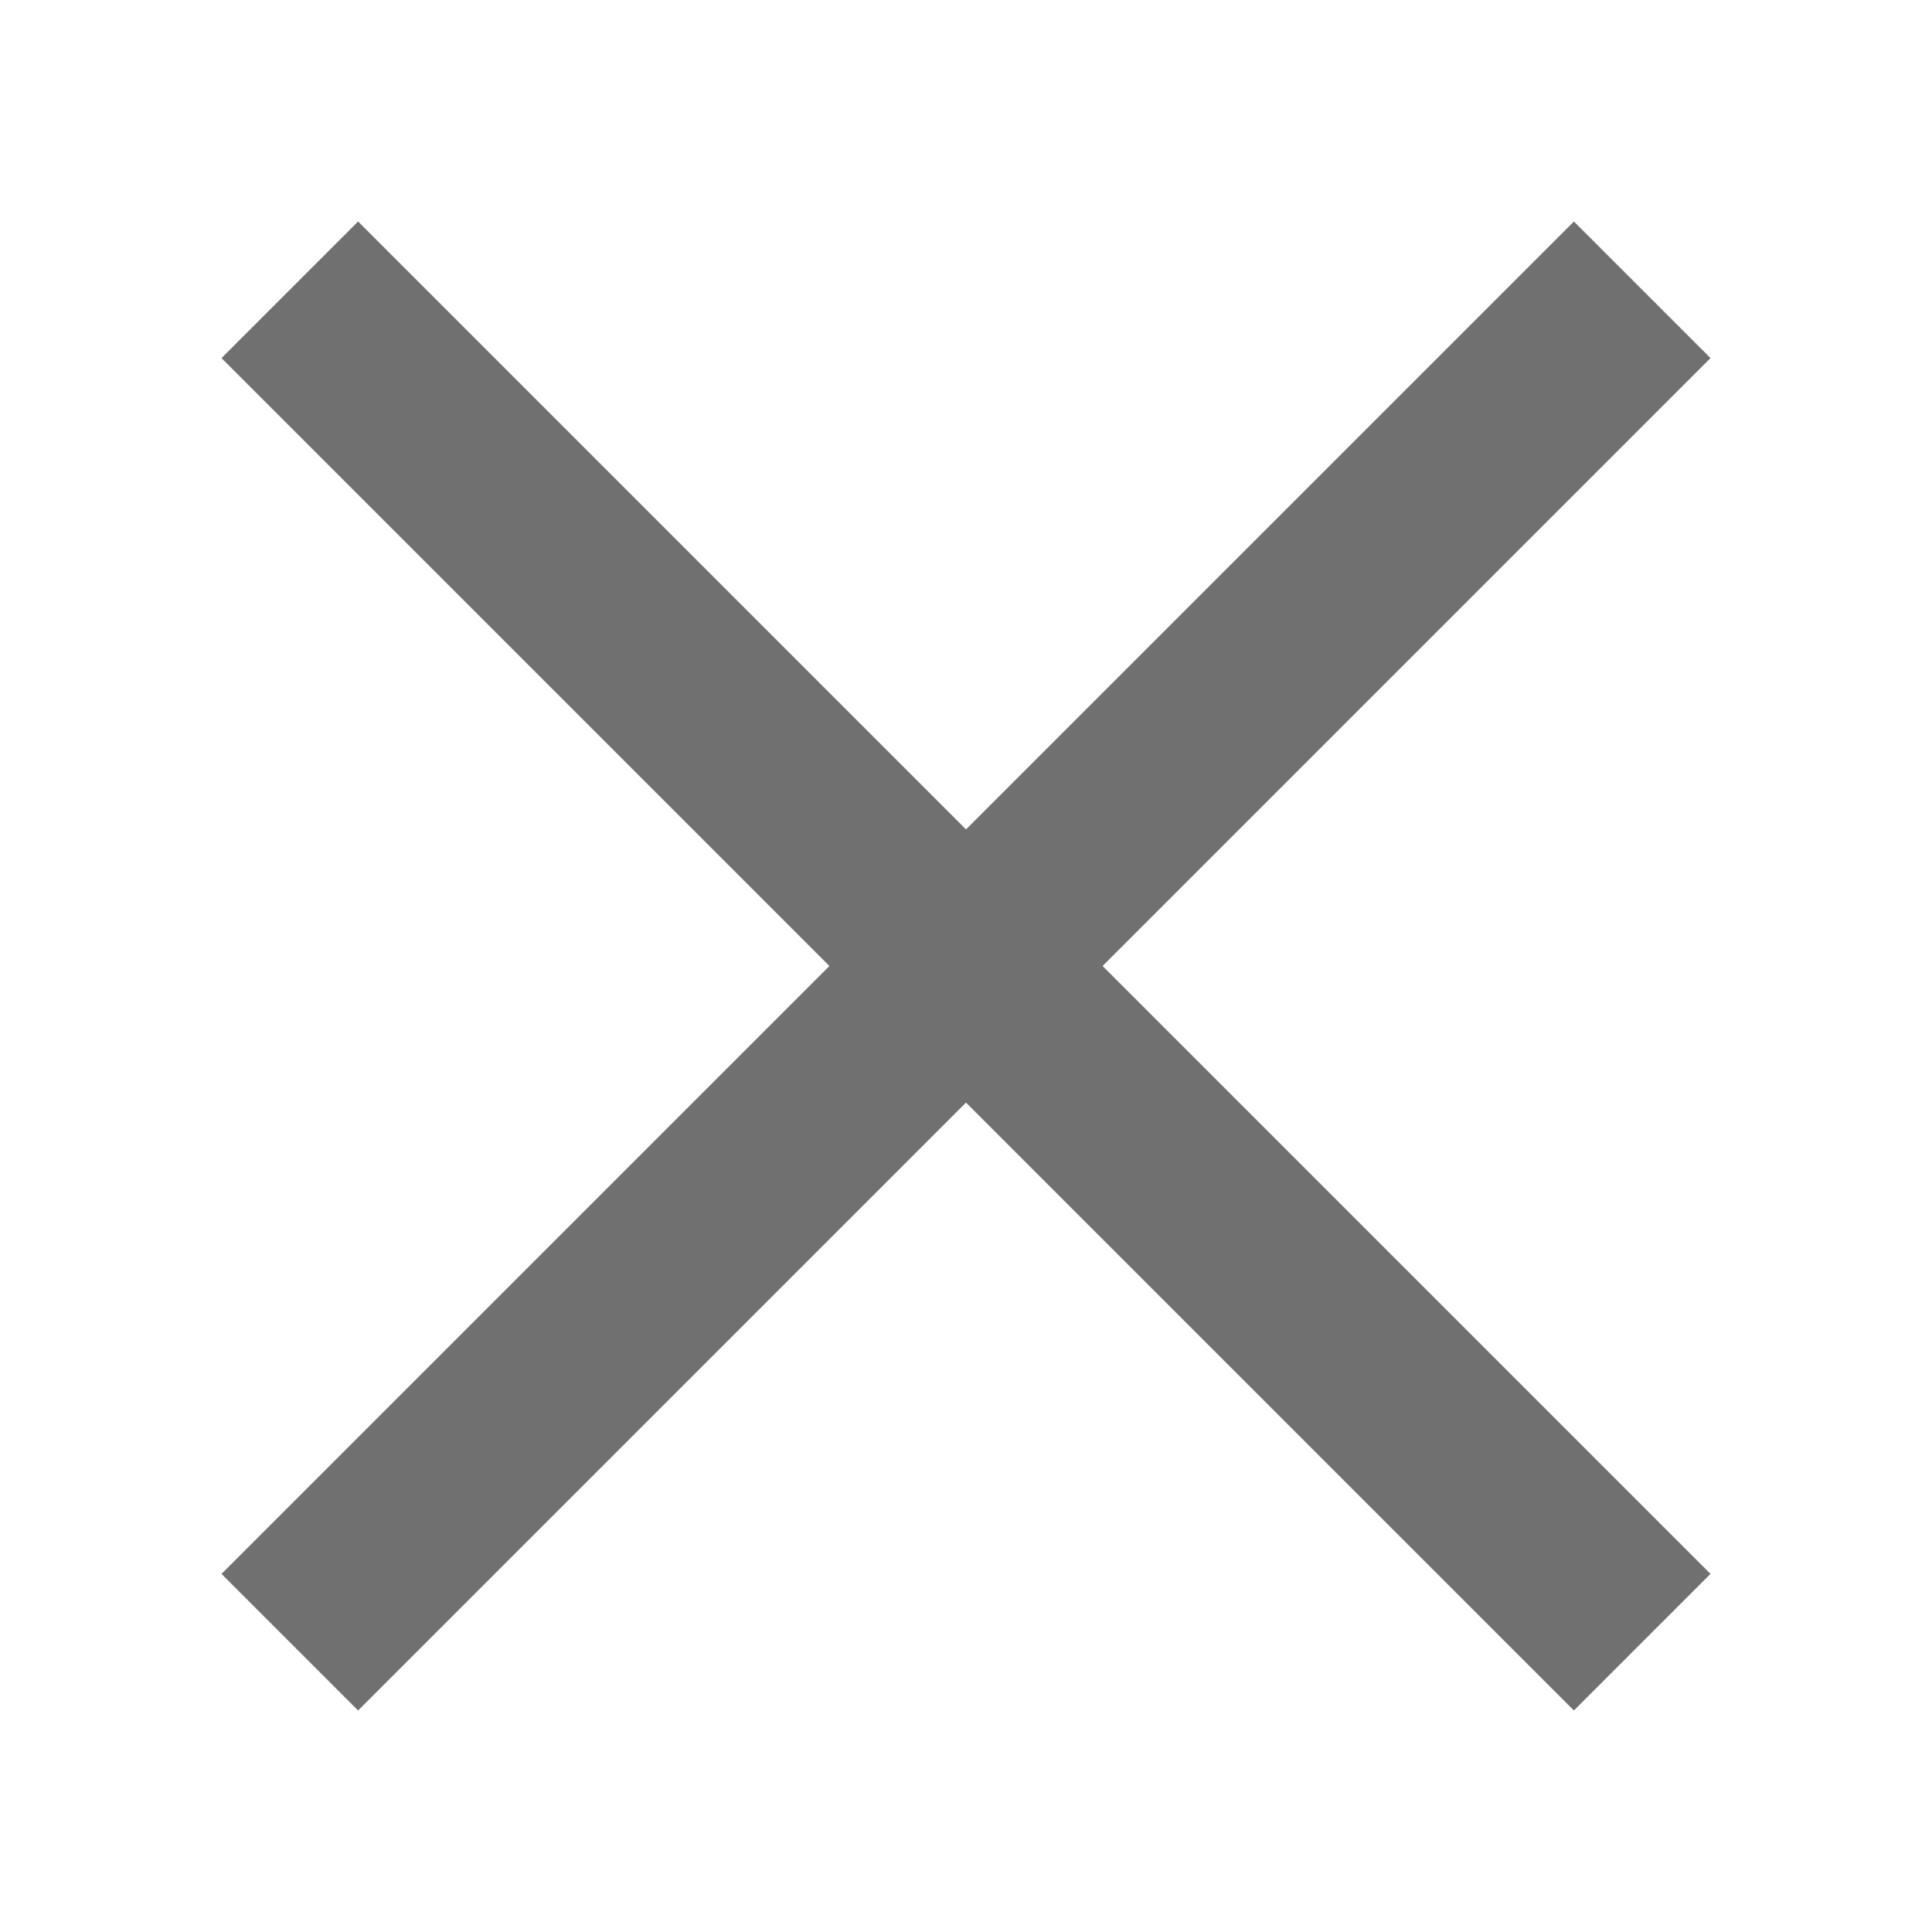
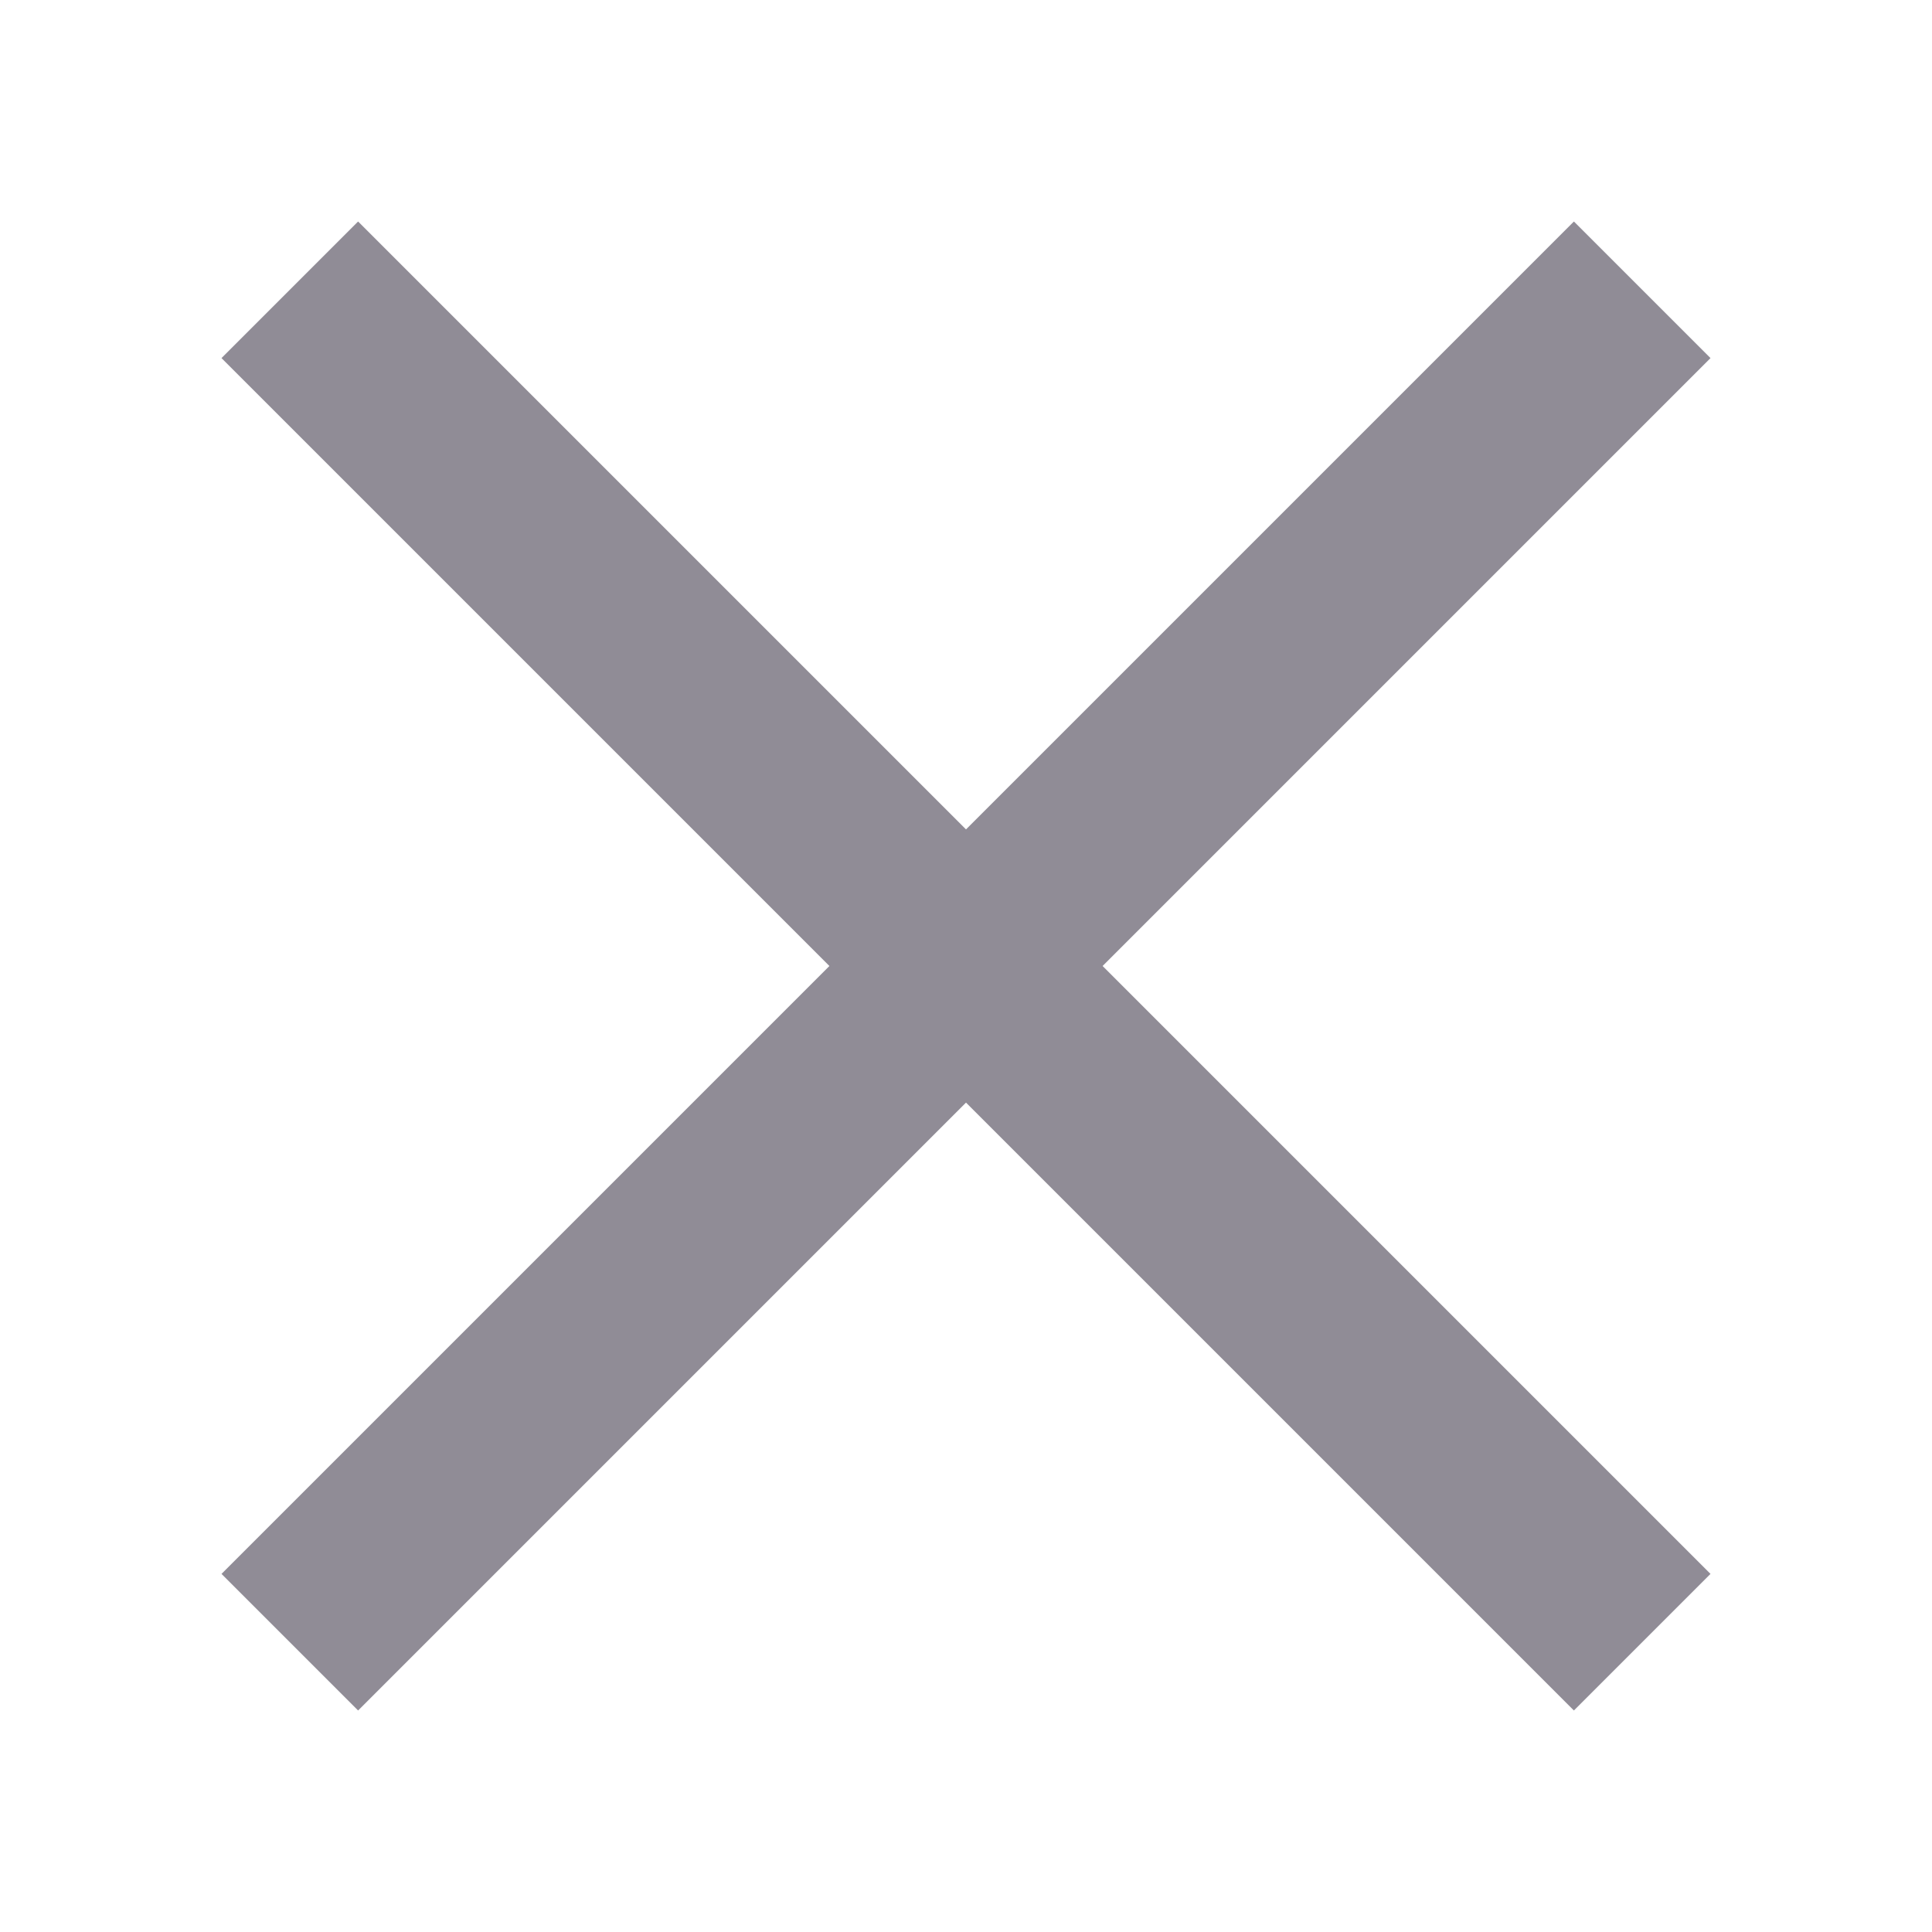
<svg xmlns="http://www.w3.org/2000/svg" id="ic_close" width="20" height="20" viewBox="0 0 20 20">
  <defs>
    <style type="text/css">
-             .cls-1{fill:#707070}.cls-2{fill:none}
+             .cls-1{fill:#908c96}.cls-2{fill:none}
        </style>
  </defs>
  <path id="Path_18917" d="M17.707 3.707l-1.414-1.414L10 8.586 3.707 2.293 2.293 3.707 8.586 10l-6.293 6.293 1.414 1.414L10 11.414l6.293 6.293 1.414-1.414L11.414 10z" class="cls-1" data-name="Path 18917" />
  <path id="Rectangle_4530" d="M0 0h20v20H0z" class="cls-2" data-name="Rectangle 4530" />
</svg>
